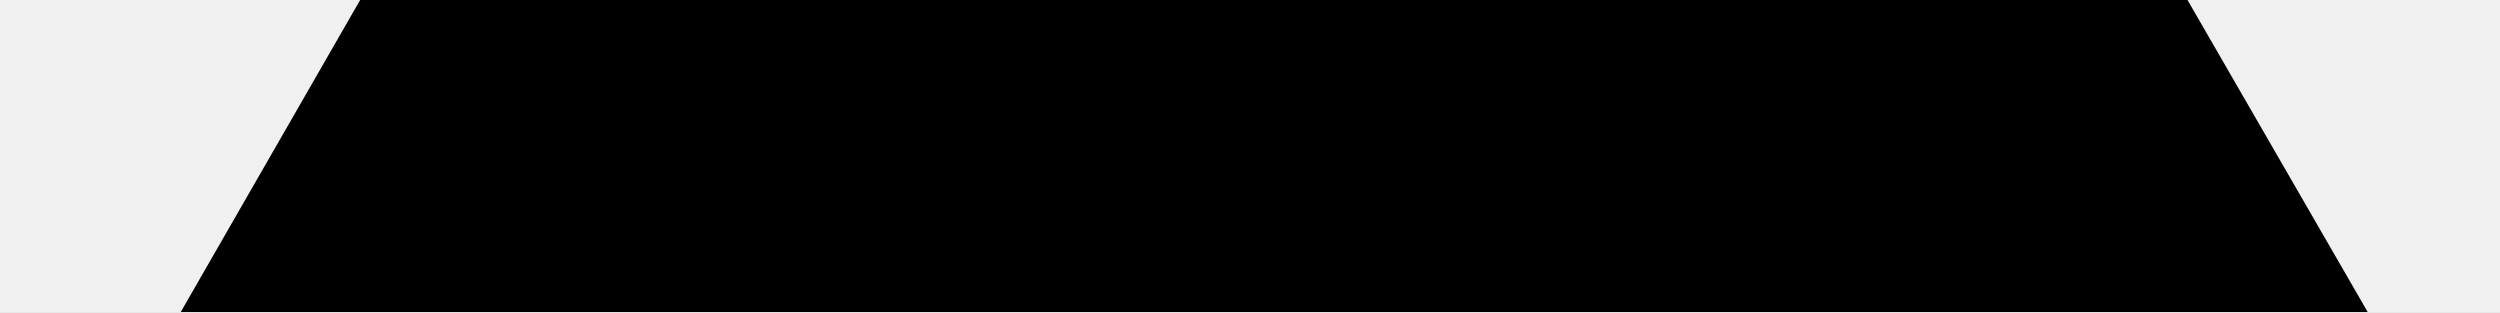
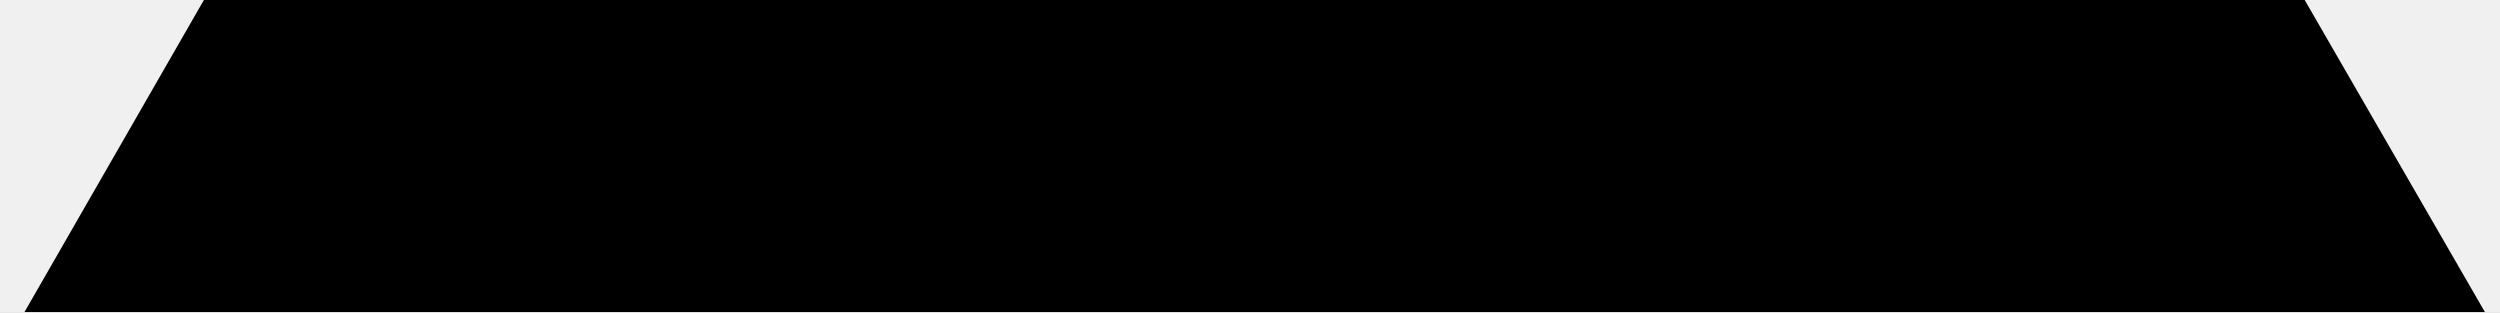
<svg xmlns="http://www.w3.org/2000/svg" viewBox="0 0 32 4" preserveAspectRatio="xMidYMid slice">
  <defs>
    <mask id="active-indicator__mask">
      <rect width="100%" height="100%" fill="white" />
-       <svg viewBox="0 0 2 4" fill="black" width="100%" height="100%" preserveAspectRatio="xMinYMid meet">
+       <svg viewBox="0 0 2 4" fill="black" x="-2" width="100%" height="100%" preserveAspectRatio="xMinYMid meet">
        <polygon points="0 0  0 4  2.31 4  4.61 0 " />
      </svg>
-       <svg viewBox="2 0 2 4" fill="black" width="100%" height="100%" preserveAspectRatio="xMaxYMid meet">
+       <svg viewBox="2 0 2 4" fill="black" x="1.5" width="100%" height="100%" preserveAspectRatio="xMaxYMid meet">
        <polygon points="0 0  2.31 4  4.61 4  4.61 0" />
      </svg>
    </mask>
  </defs>
-   <rect class="active-indicator__fill" width="32" height="100%" mask="url(#active-indicator__mask)" />
+   <rect class="gfx-active__fill" width="100%" height="100%" mask="url(#active-indicator__mask)" />
</svg>
